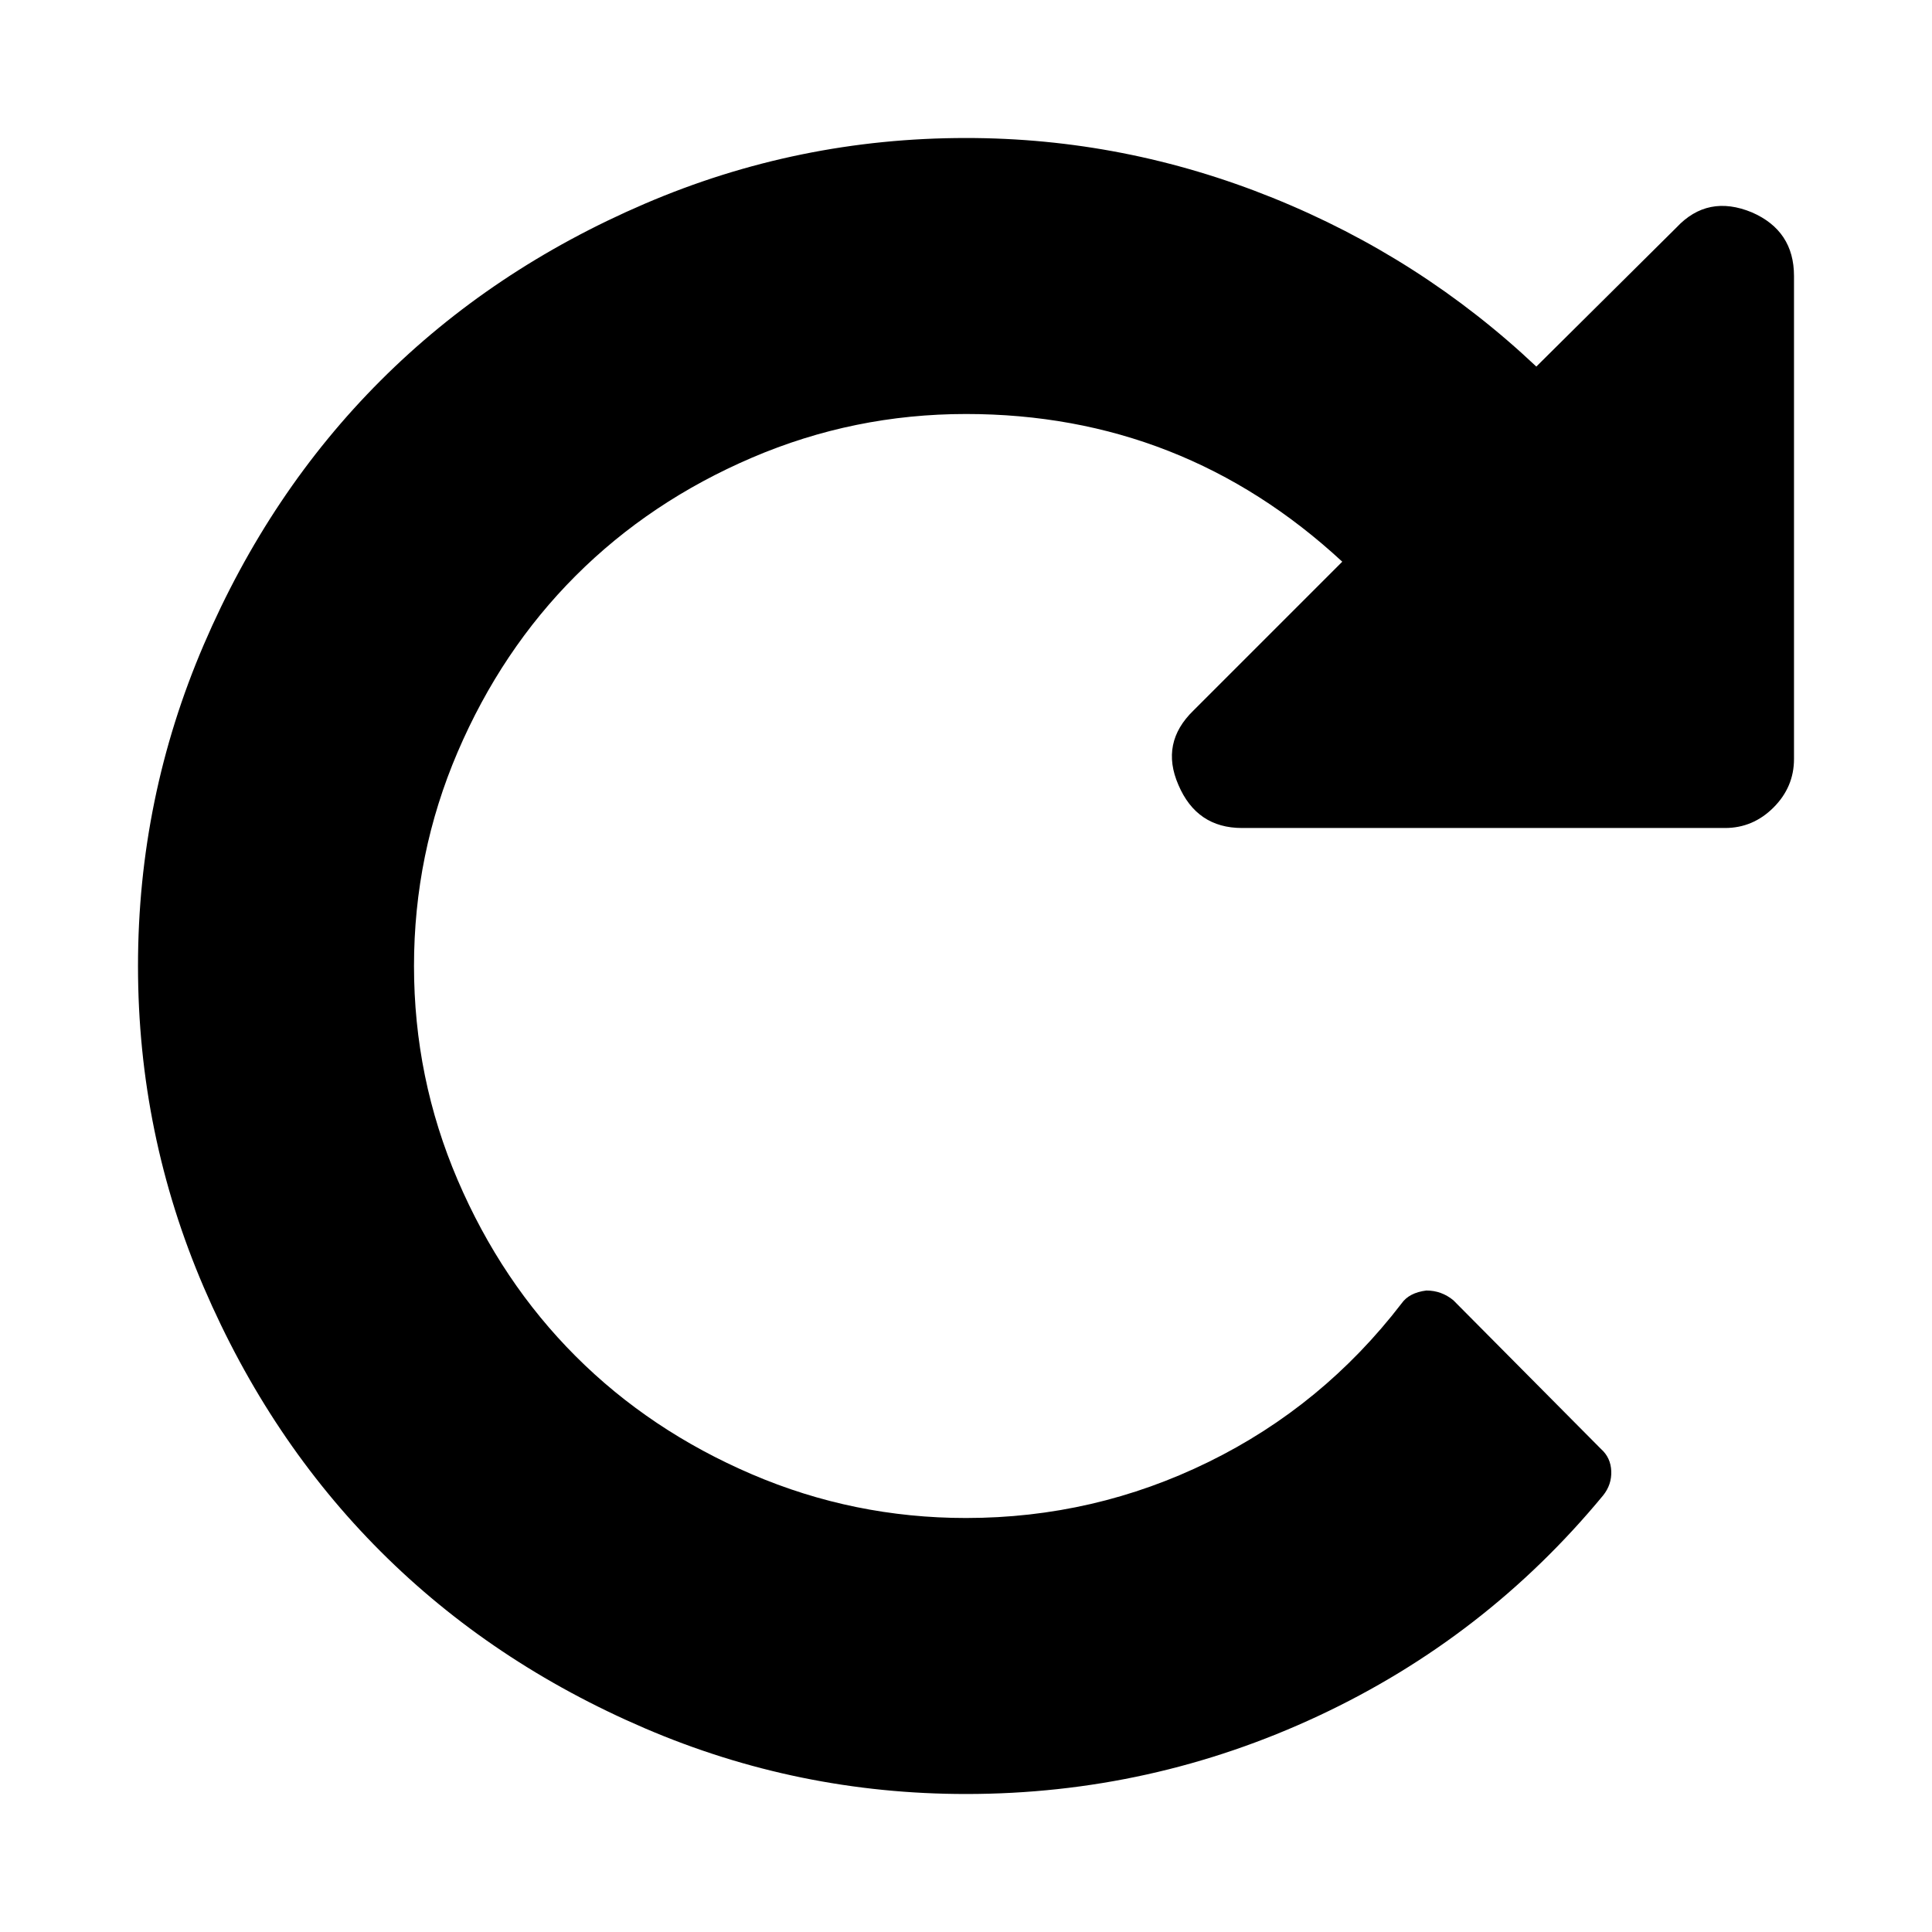
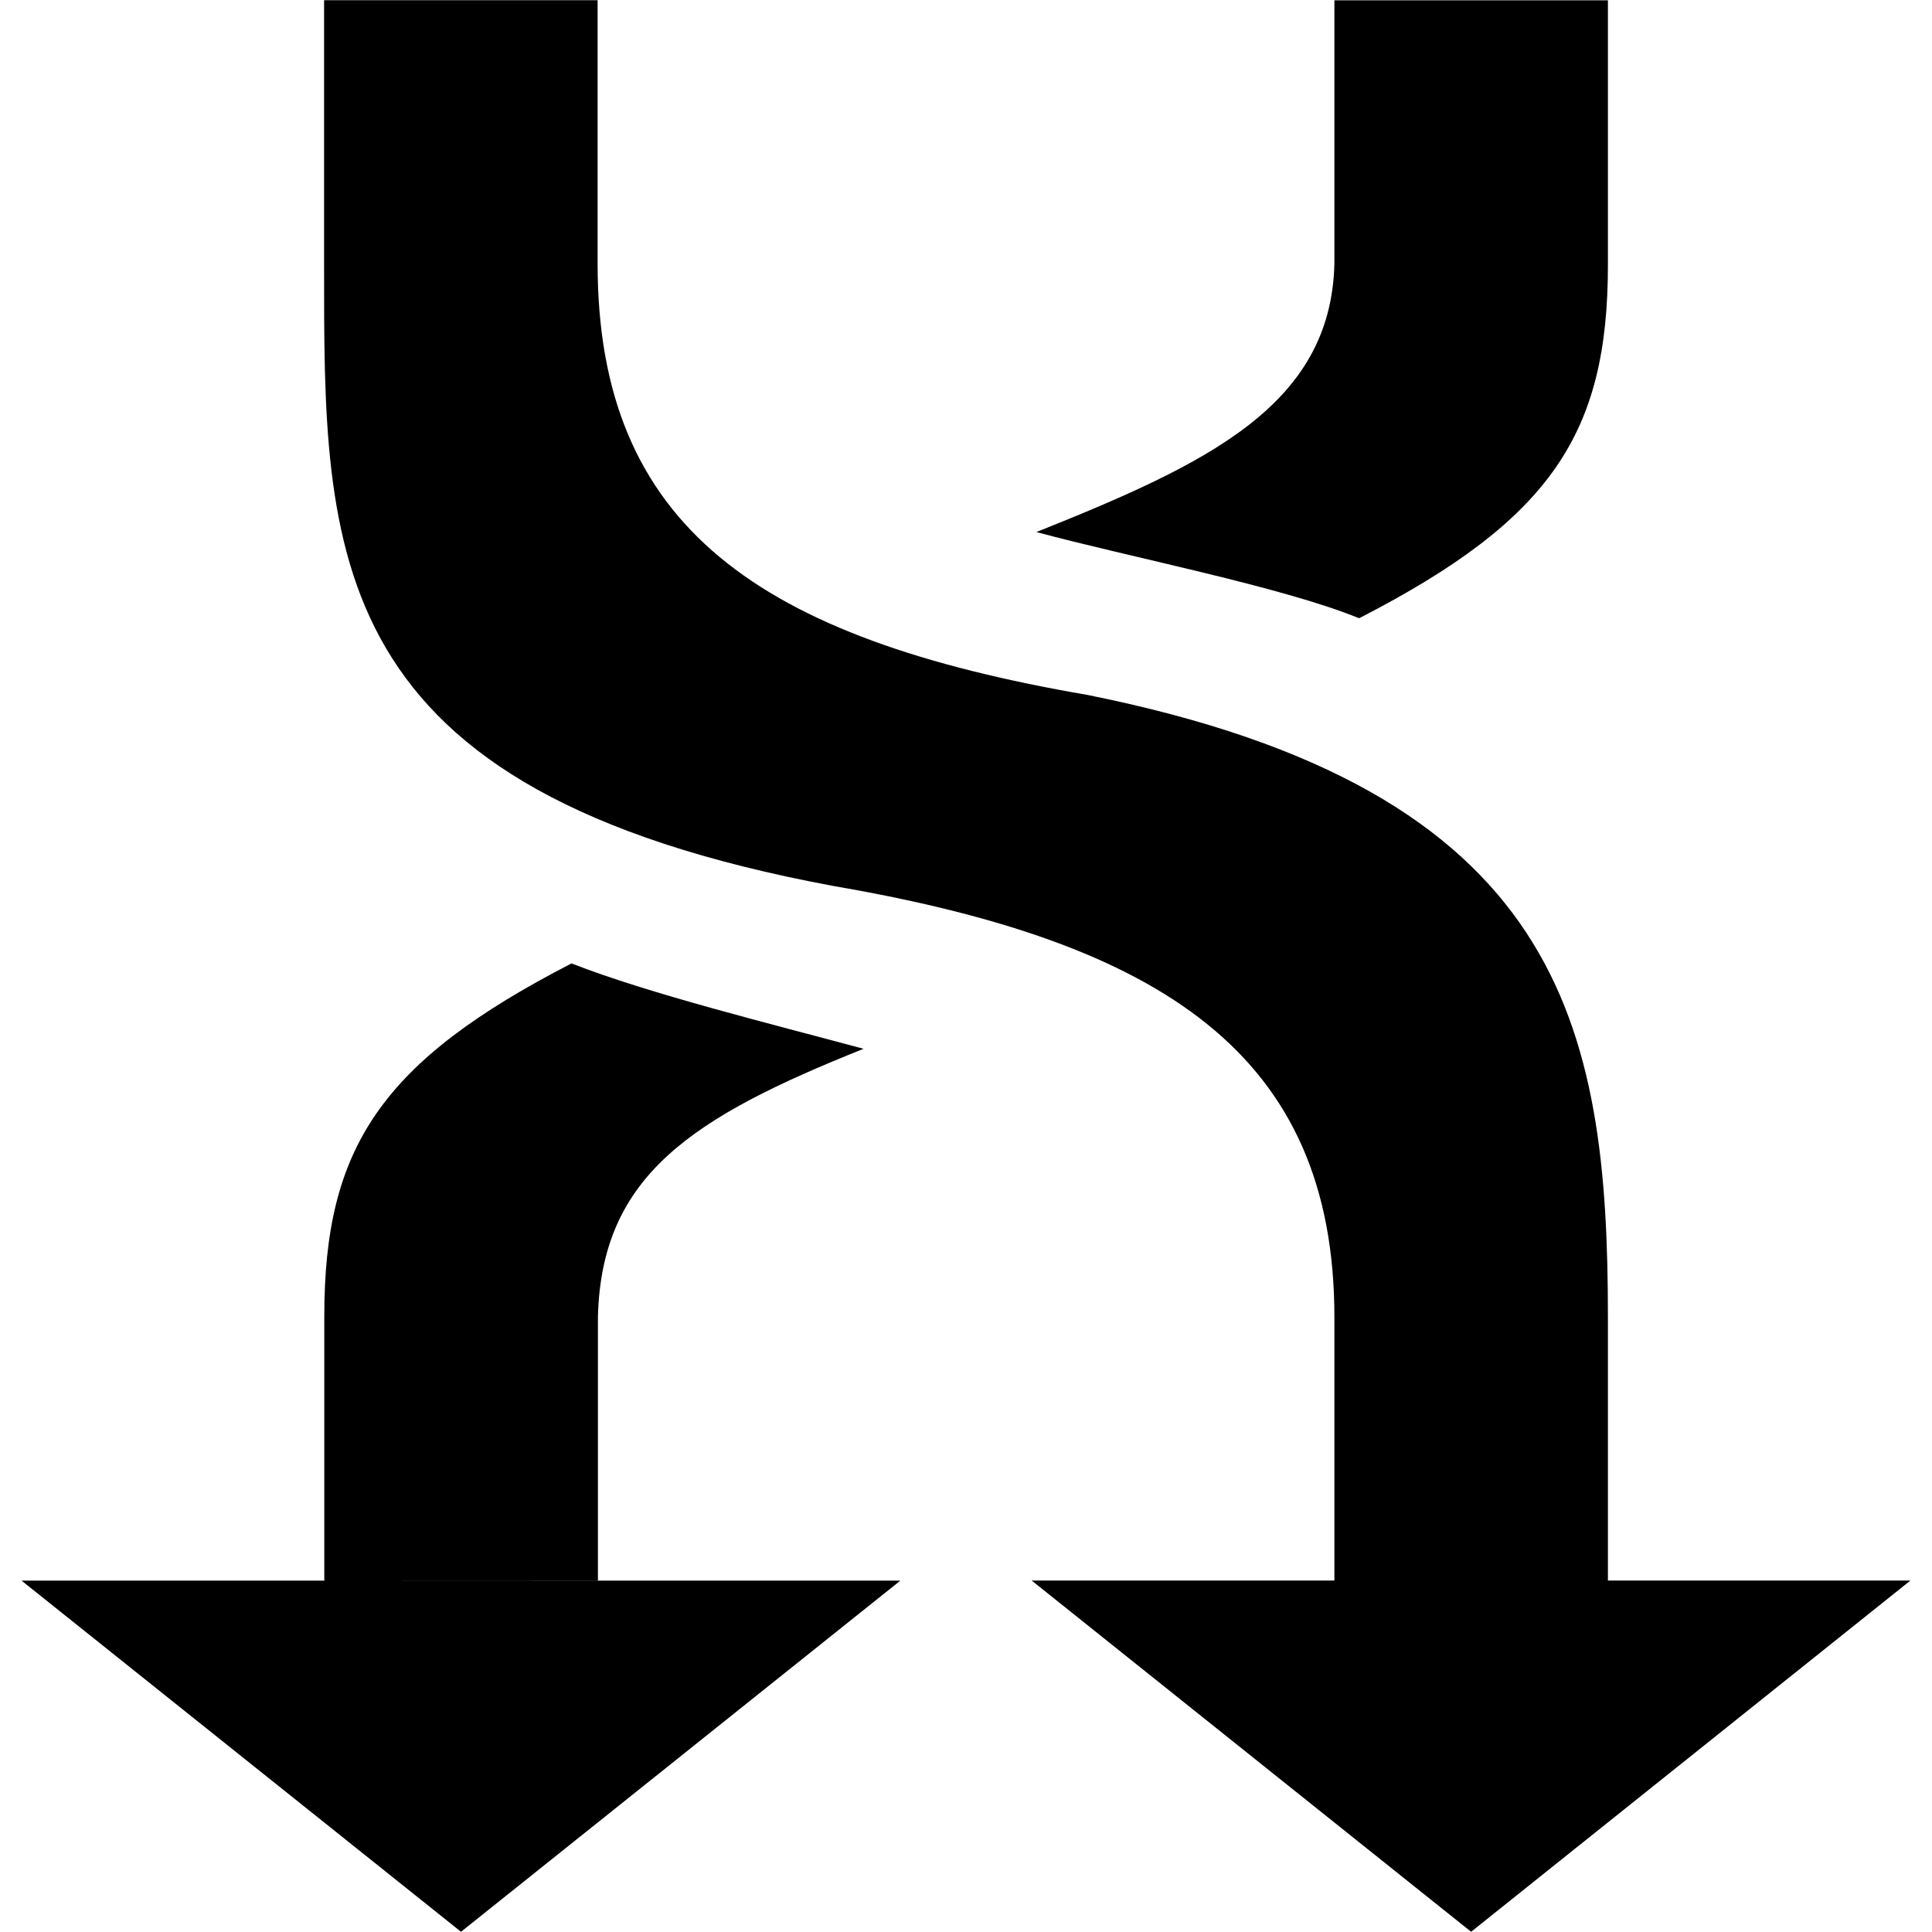
- <svg xmlns="http://www.w3.org/2000/svg" width="1792" height="1792" viewBox="0 0 1792 1792">
-   <path d="M1664 256v448q0 26-19 45t-45 19h-448q-42 0-59-40-17-39 14-69l138-138q-148-137-349-137-104 0-198.5 40.5t-163.5 109.5-109.5 163.5-40.5 198.5 40.5 198.5 109.5 163.5 163.5 109.5 198.5 40.5q119 0 225-52t179-147q7-10 23-12 14 0 25 9l137 138q9 8 9.5 20.5t-7.5 22.5q-109 132-264 204.5t-327 72.5q-156 0-298-61t-245-164-164-245-61-298 61-298 164-245 245-164 298-61q147 0 284.5 55.5t244.5 156.5l130-129q29-31 70-14 39 17 39 59z" />
+ <svg xmlns="http://www.w3.org/2000/svg" viewBox="0 0 1792 1792">
+   <path d="M1237.7 1221.8c0-244.4-160.3-347.7-464.6-400-476.4-88.6-472.5-306.4-472.5-577.3V.2h253.7v244.4c0 244.4 150.2 347.7 454.5 400 441.3 88.6 482.6 306.4 482.6 577.3v244.4h-253.7v-244.5zm22.8-648.4c-71-29.1-213.2-56.7-299.2-79.9 159.1-63.6 273-117.5 276.4-248.6V.3h253.7v245.5c0 156.5-53 236-229.3 326.9l-1.6.7zm-959.7 892.7v-245.6c0-156.5 53-236 229.3-326.9 72.6 28.4 184.9 56 270.9 79.2-159.1 63.6-243.1 117.4-246.4 248.6V1466l-253.8.1zm126.8 325.7L20 1466.1h815.1l-407.5 325.7zm936.9 0L956.9 1466H1772l-407.5 325.8z" />
</svg>
